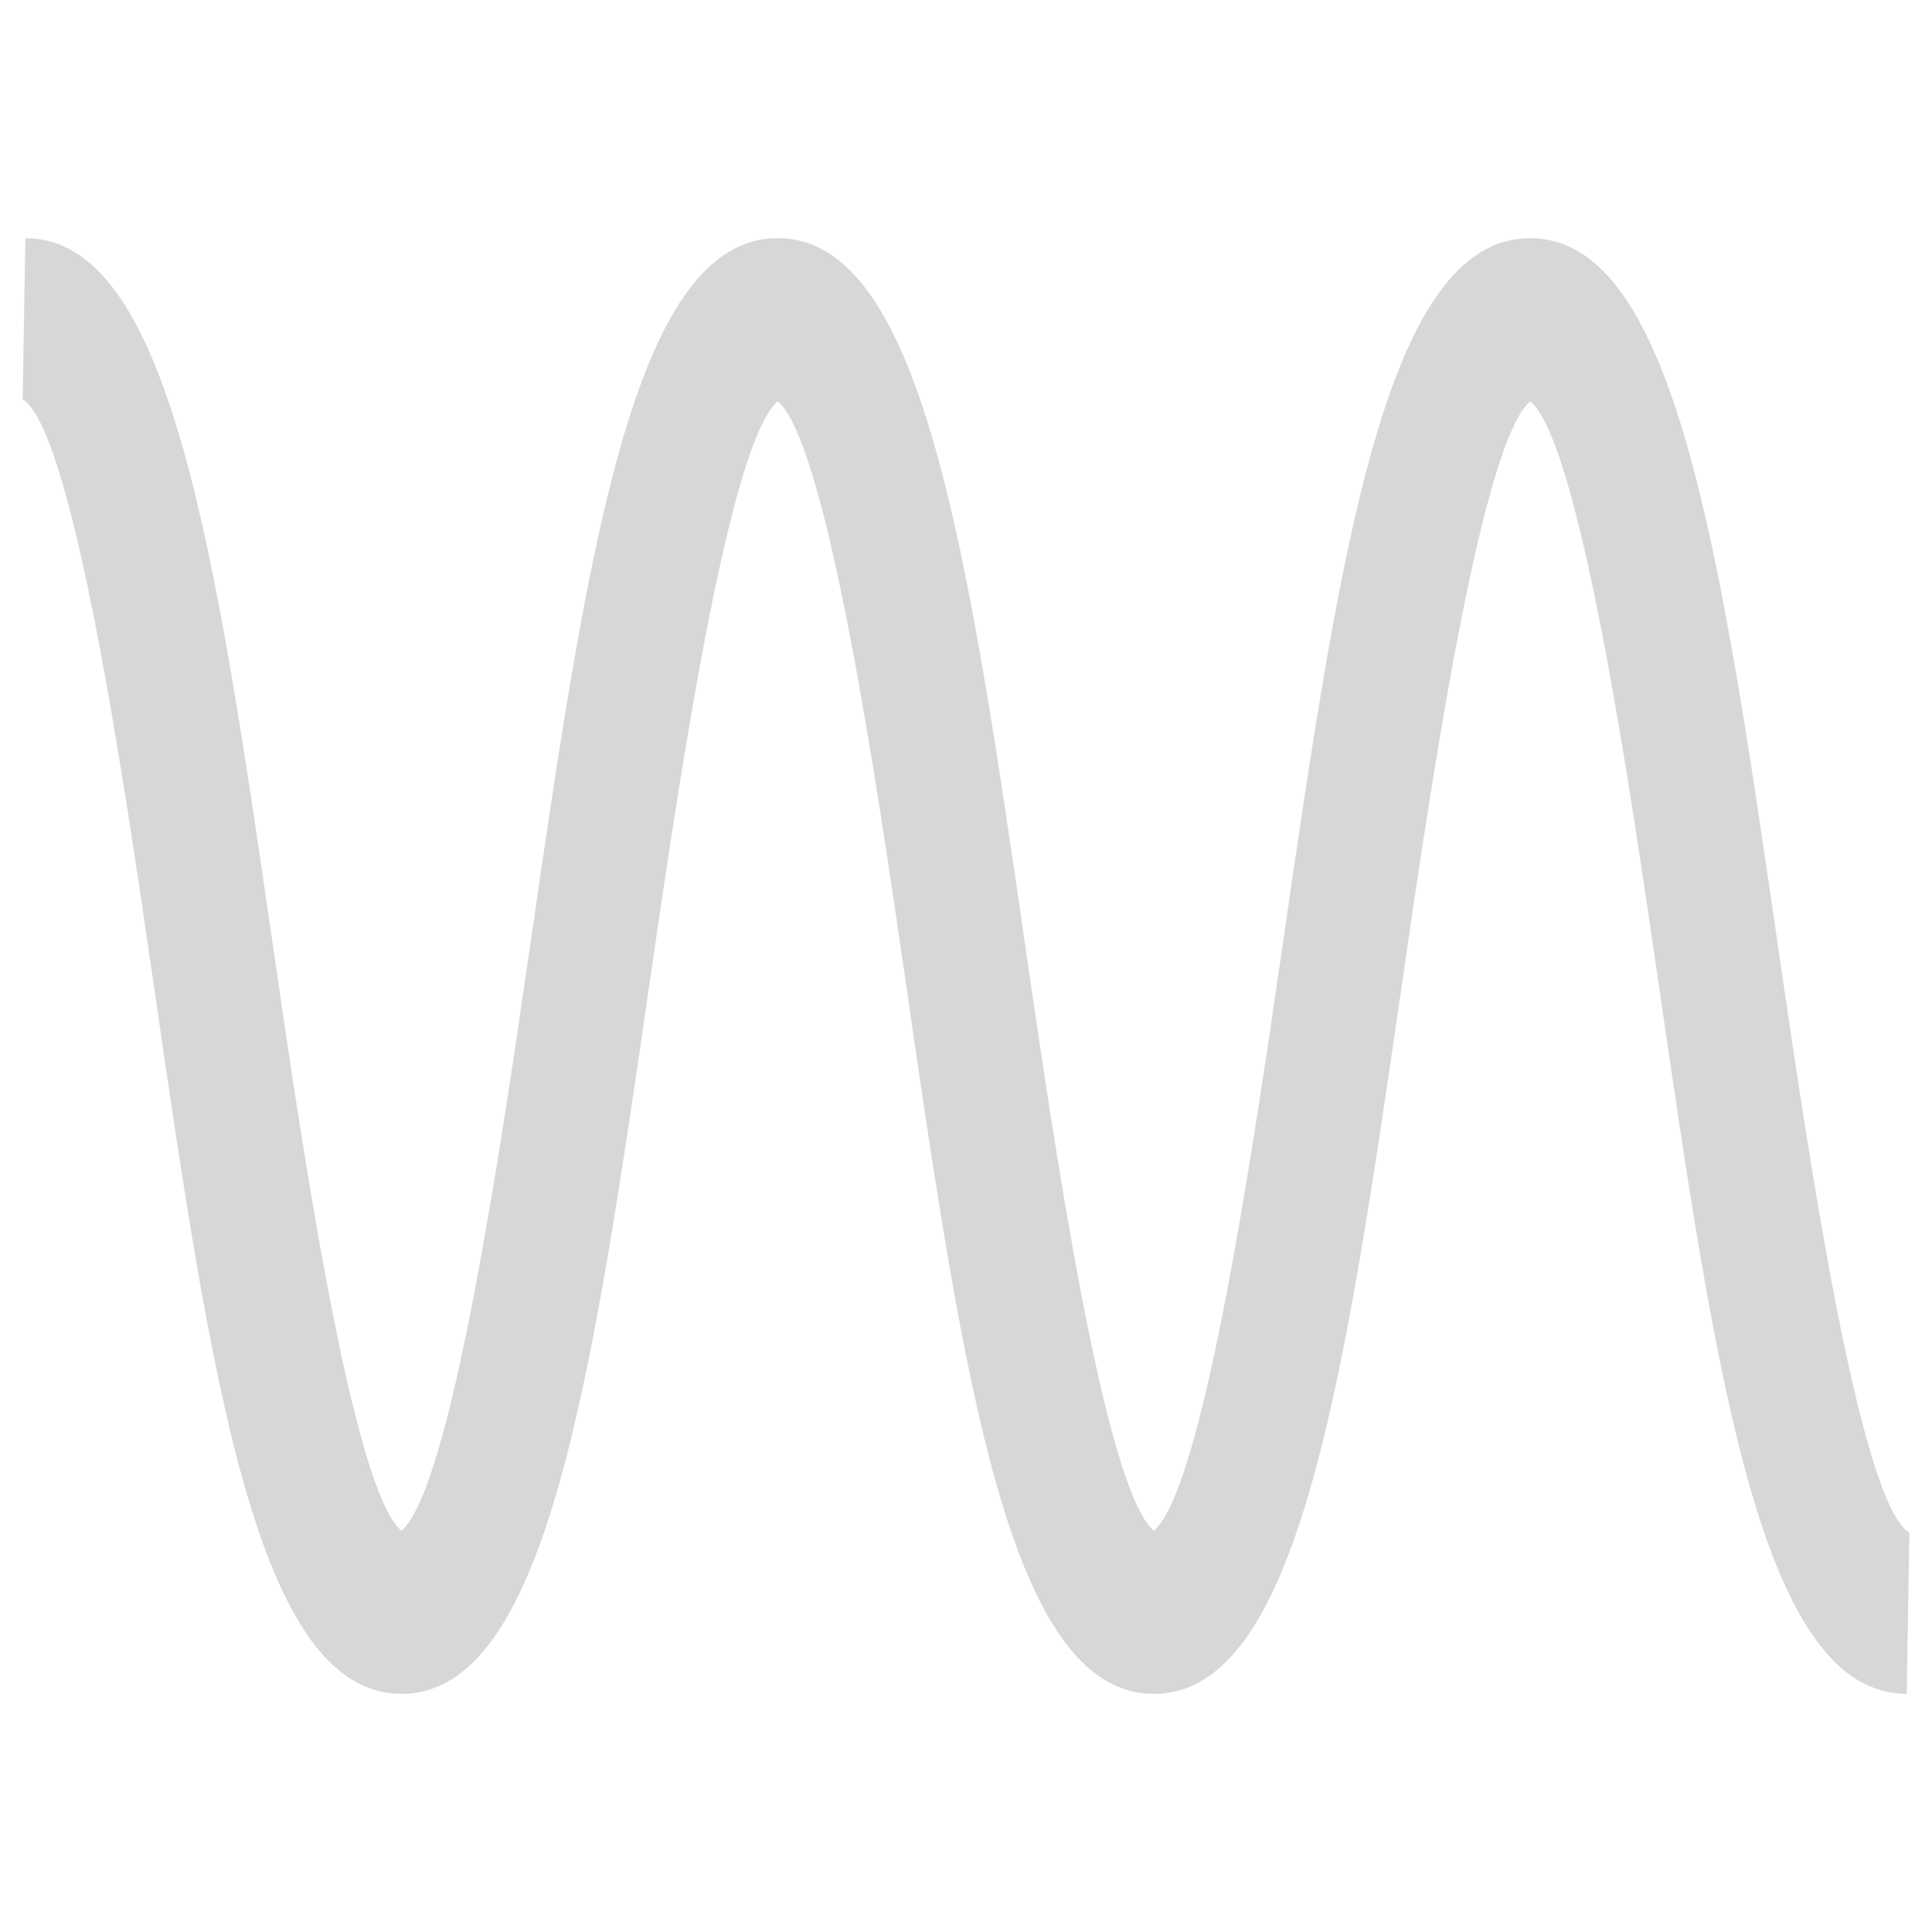
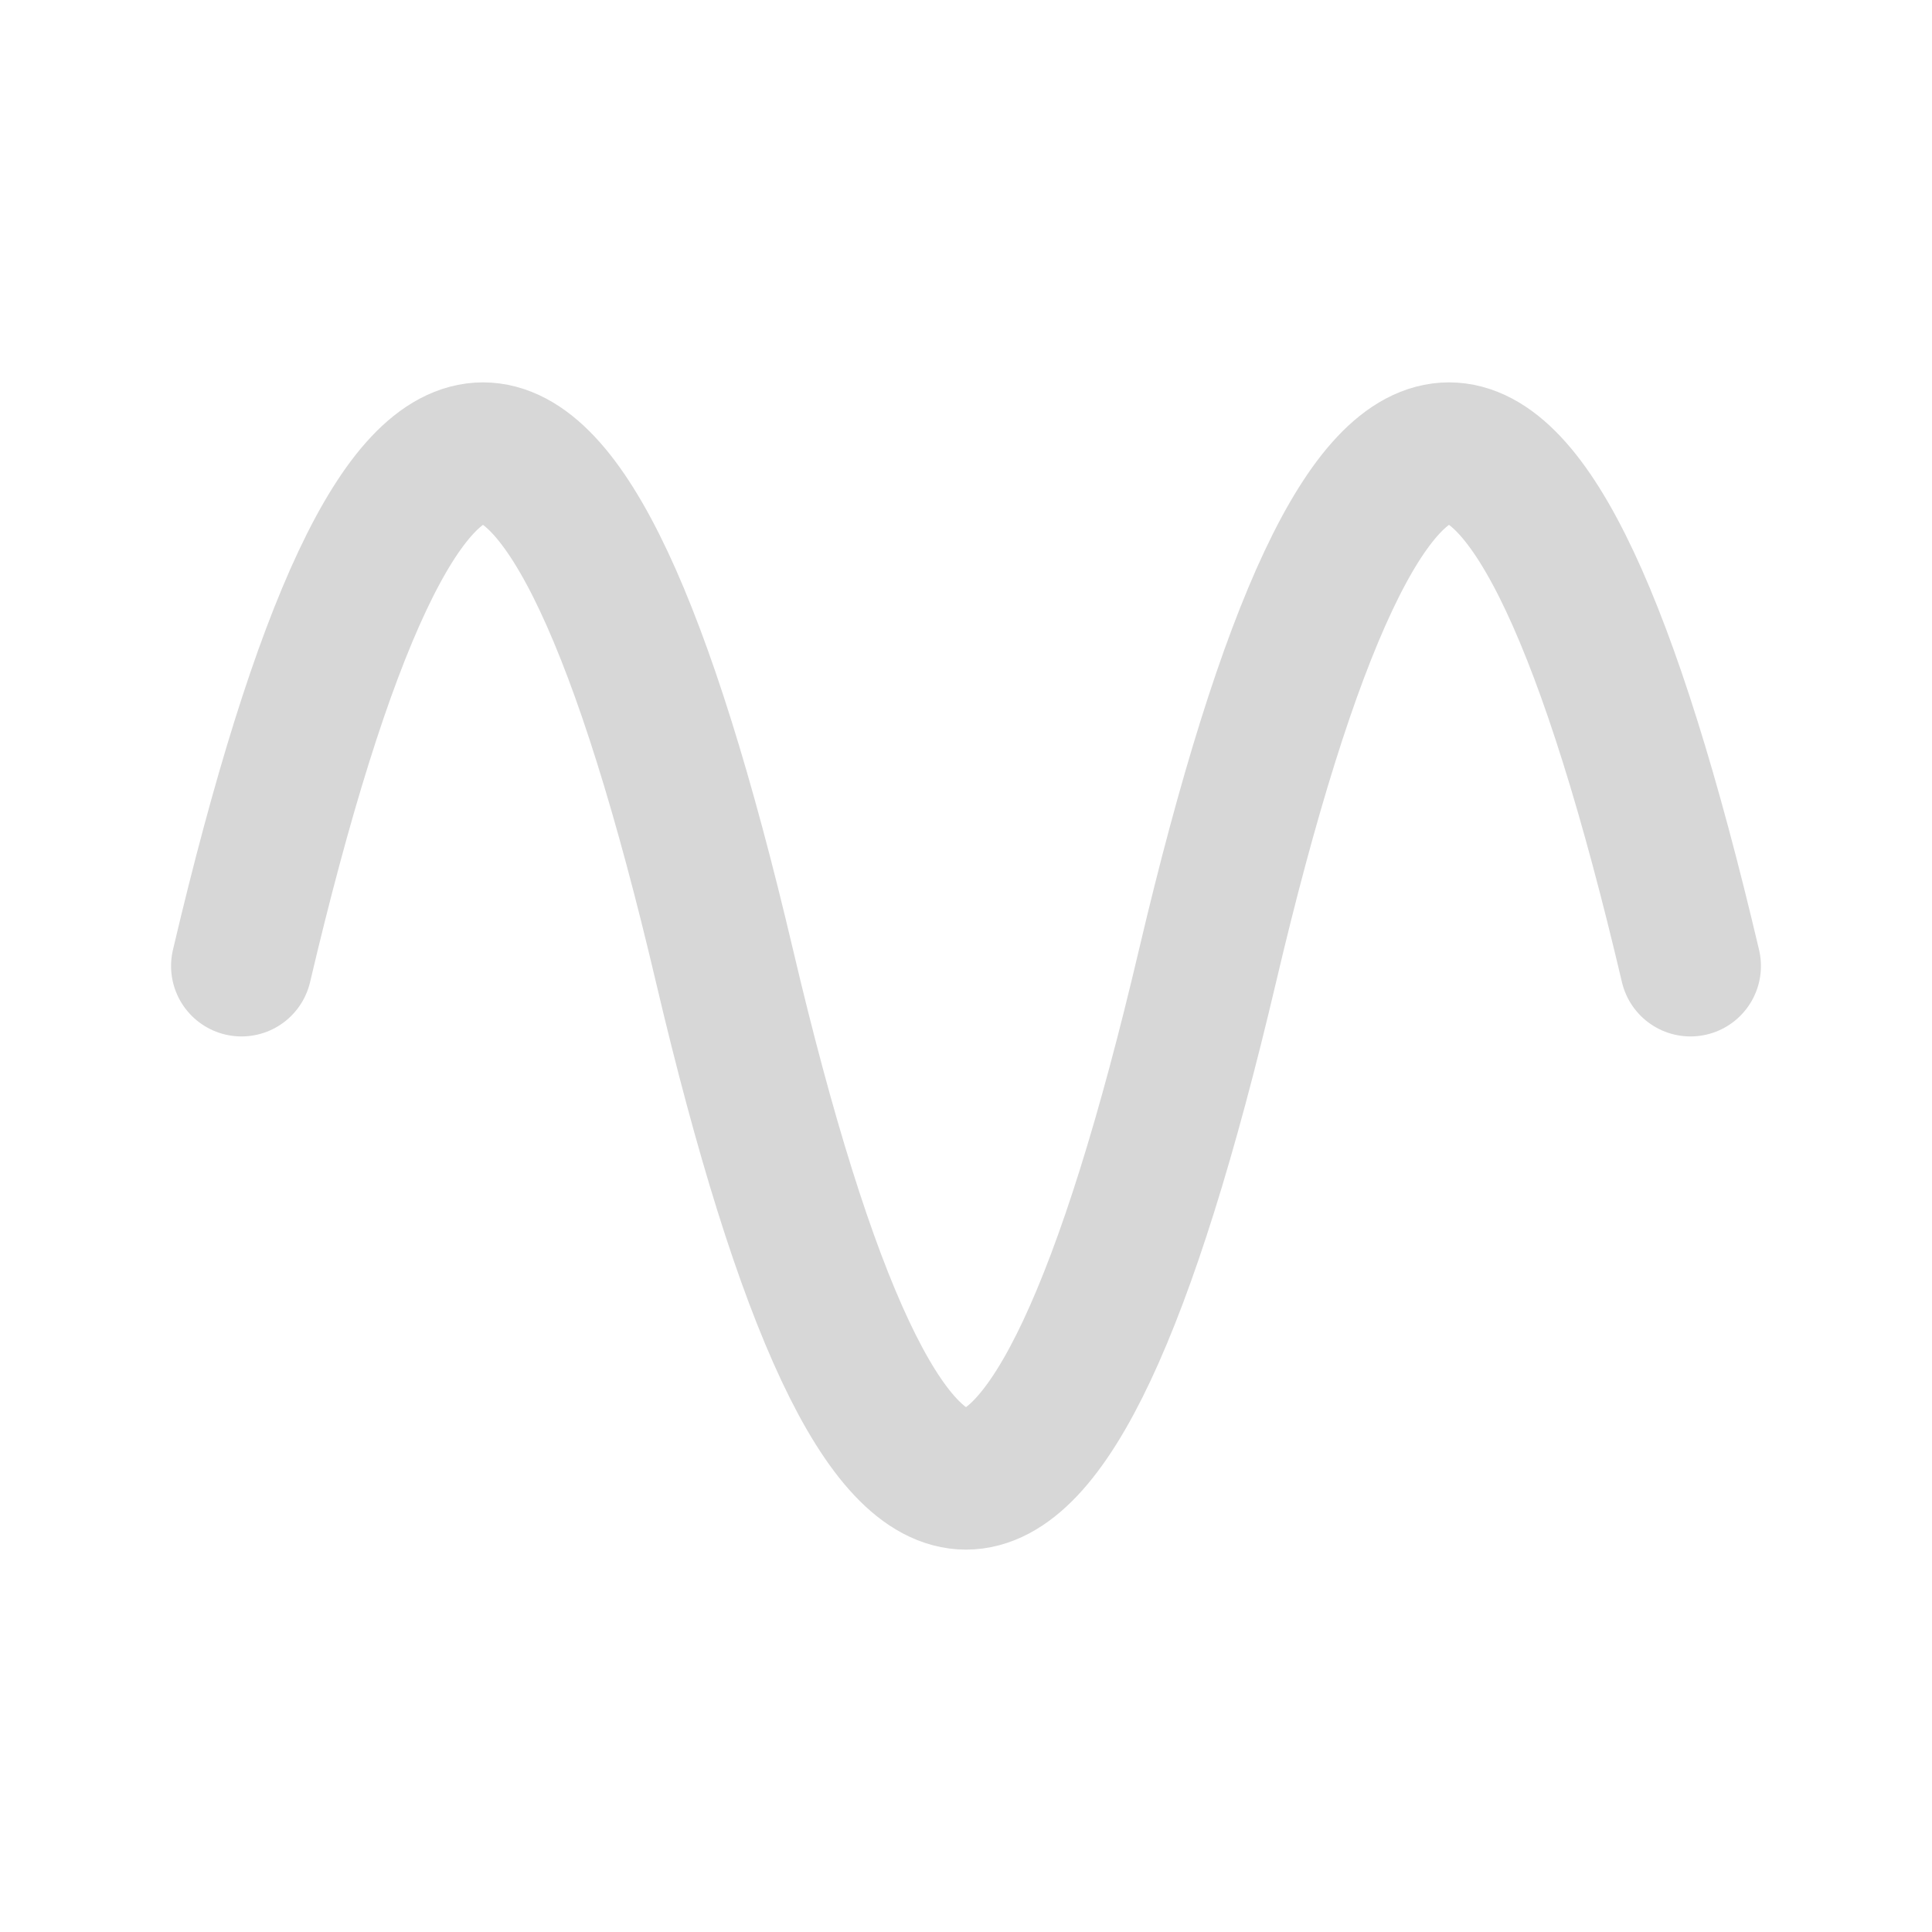
- <svg xmlns="http://www.w3.org/2000/svg" xmlns:ns1="http://schemas.microsoft.com/visio/2003/SVGExtensions/" width="512" height="512" viewBox="0 0 384.001 383.999" xml:space="preserve" class="st2" version="1.1" id="svg16" style="font-size:12px;overflow:visible;color-interpolation-filters:sRGB;fill:none;fill-rule:evenodd;stroke-linecap:square;stroke-miterlimit:3">
-   <defs id="defs20" />
-   <ns1:documentProperties ns1:langID="2052" ns1:viewMarkup="false" />
-   <style type="text/css" id="style2">
- 	
- 		.st1 {fill:#d7d7d7;stroke:none;stroke-linecap:butt;stroke-width:6.12}
- 		.st2 {fill:none;fill-rule:evenodd;font-size:12px;overflow:visible;stroke-linecap:square;stroke-miterlimit:3}
- 	
- 	</style>
-   <g ns1:mID="0" ns1:index="1" ns1:groupContext="foregroundPage" id="g14" transform="matrix(1.750949,0,0,1.750949,-7.139726,13.49191)">
-     <ns1:pageProperties ns1:drawingScale="0.0393701" ns1:pageScale="0.0393701" ns1:drawingUnits="24" ns1:shadowOffsetX="9" ns1:shadowOffsetY="-9" />
-     <g id="group338-1" ns1:mID="338" ns1:groupContext="group">
-       <g id="shape339-2" ns1:mID="339" ns1:groupContext="shape" transform="translate(6.64767,-19.6008)">
-         <path d="m 213.87,204.17 c -16.44,0 -21.63,-35.69 -28.2,-80.89 -3.13,-21.47 -8.89,-61.1 -14.53,-65.83 -5.63,4.73 -11.4,44.36 -14.52,65.83 -6.57,45.2 -11.76,80.89 -28.21,80.89 -16.43,0 -21.61,-35.69 -28.18,-80.88 C 97.11,101.82 91.35,62.21 85.72,57.45 80.08,62.2 74.32,101.82 71.2,123.29 64.63,168.48 59.44,204.17 43.01,204.17 26.58,204.17 21.39,168.48 14.82,123.28 11.64,101.42 5.73,60.73 0,57.22 L 0.31,38.93 c 16.43,0 21.62,35.7 28.19,80.89 3.12,21.46 8.88,61.08 14.5,65.84 5.64,-4.76 11.4,-44.37 14.52,-65.83 6.57,-45.2 11.76,-80.9 28.19,-80.9 16.43,0 21.62,35.7 28.19,80.9 3.12,21.46 8.88,61.07 14.51,65.83 5.63,-4.74 11.4,-44.37 14.52,-65.84 6.57,-45.19 11.76,-80.89 28.2,-80.89 16.44,0 21.63,35.7 28.21,80.9 3.18,21.86 9.1,62.56 14.83,66.06 z" class="st1" id="path10" style="fill:#d7d7d7;stroke:none;stroke-width:6.12;stroke-linecap:butt" />
-       </g>
-     </g>
-   </g>
+ <svg xmlns="http://www.w3.org/2000/svg" width="24" height="24" viewBox="0 0 24 24" fill="none" stroke-width="1.75" stroke-linecap="round" stroke-linejoin="round">
+   <path d="M3 12 C5 3.5 7 3.5 9 12 C11 20.5 13 20.5 15 12 C17 3.5 19 3.5 21 12" stroke="#D7D7D7" />
</svg>
